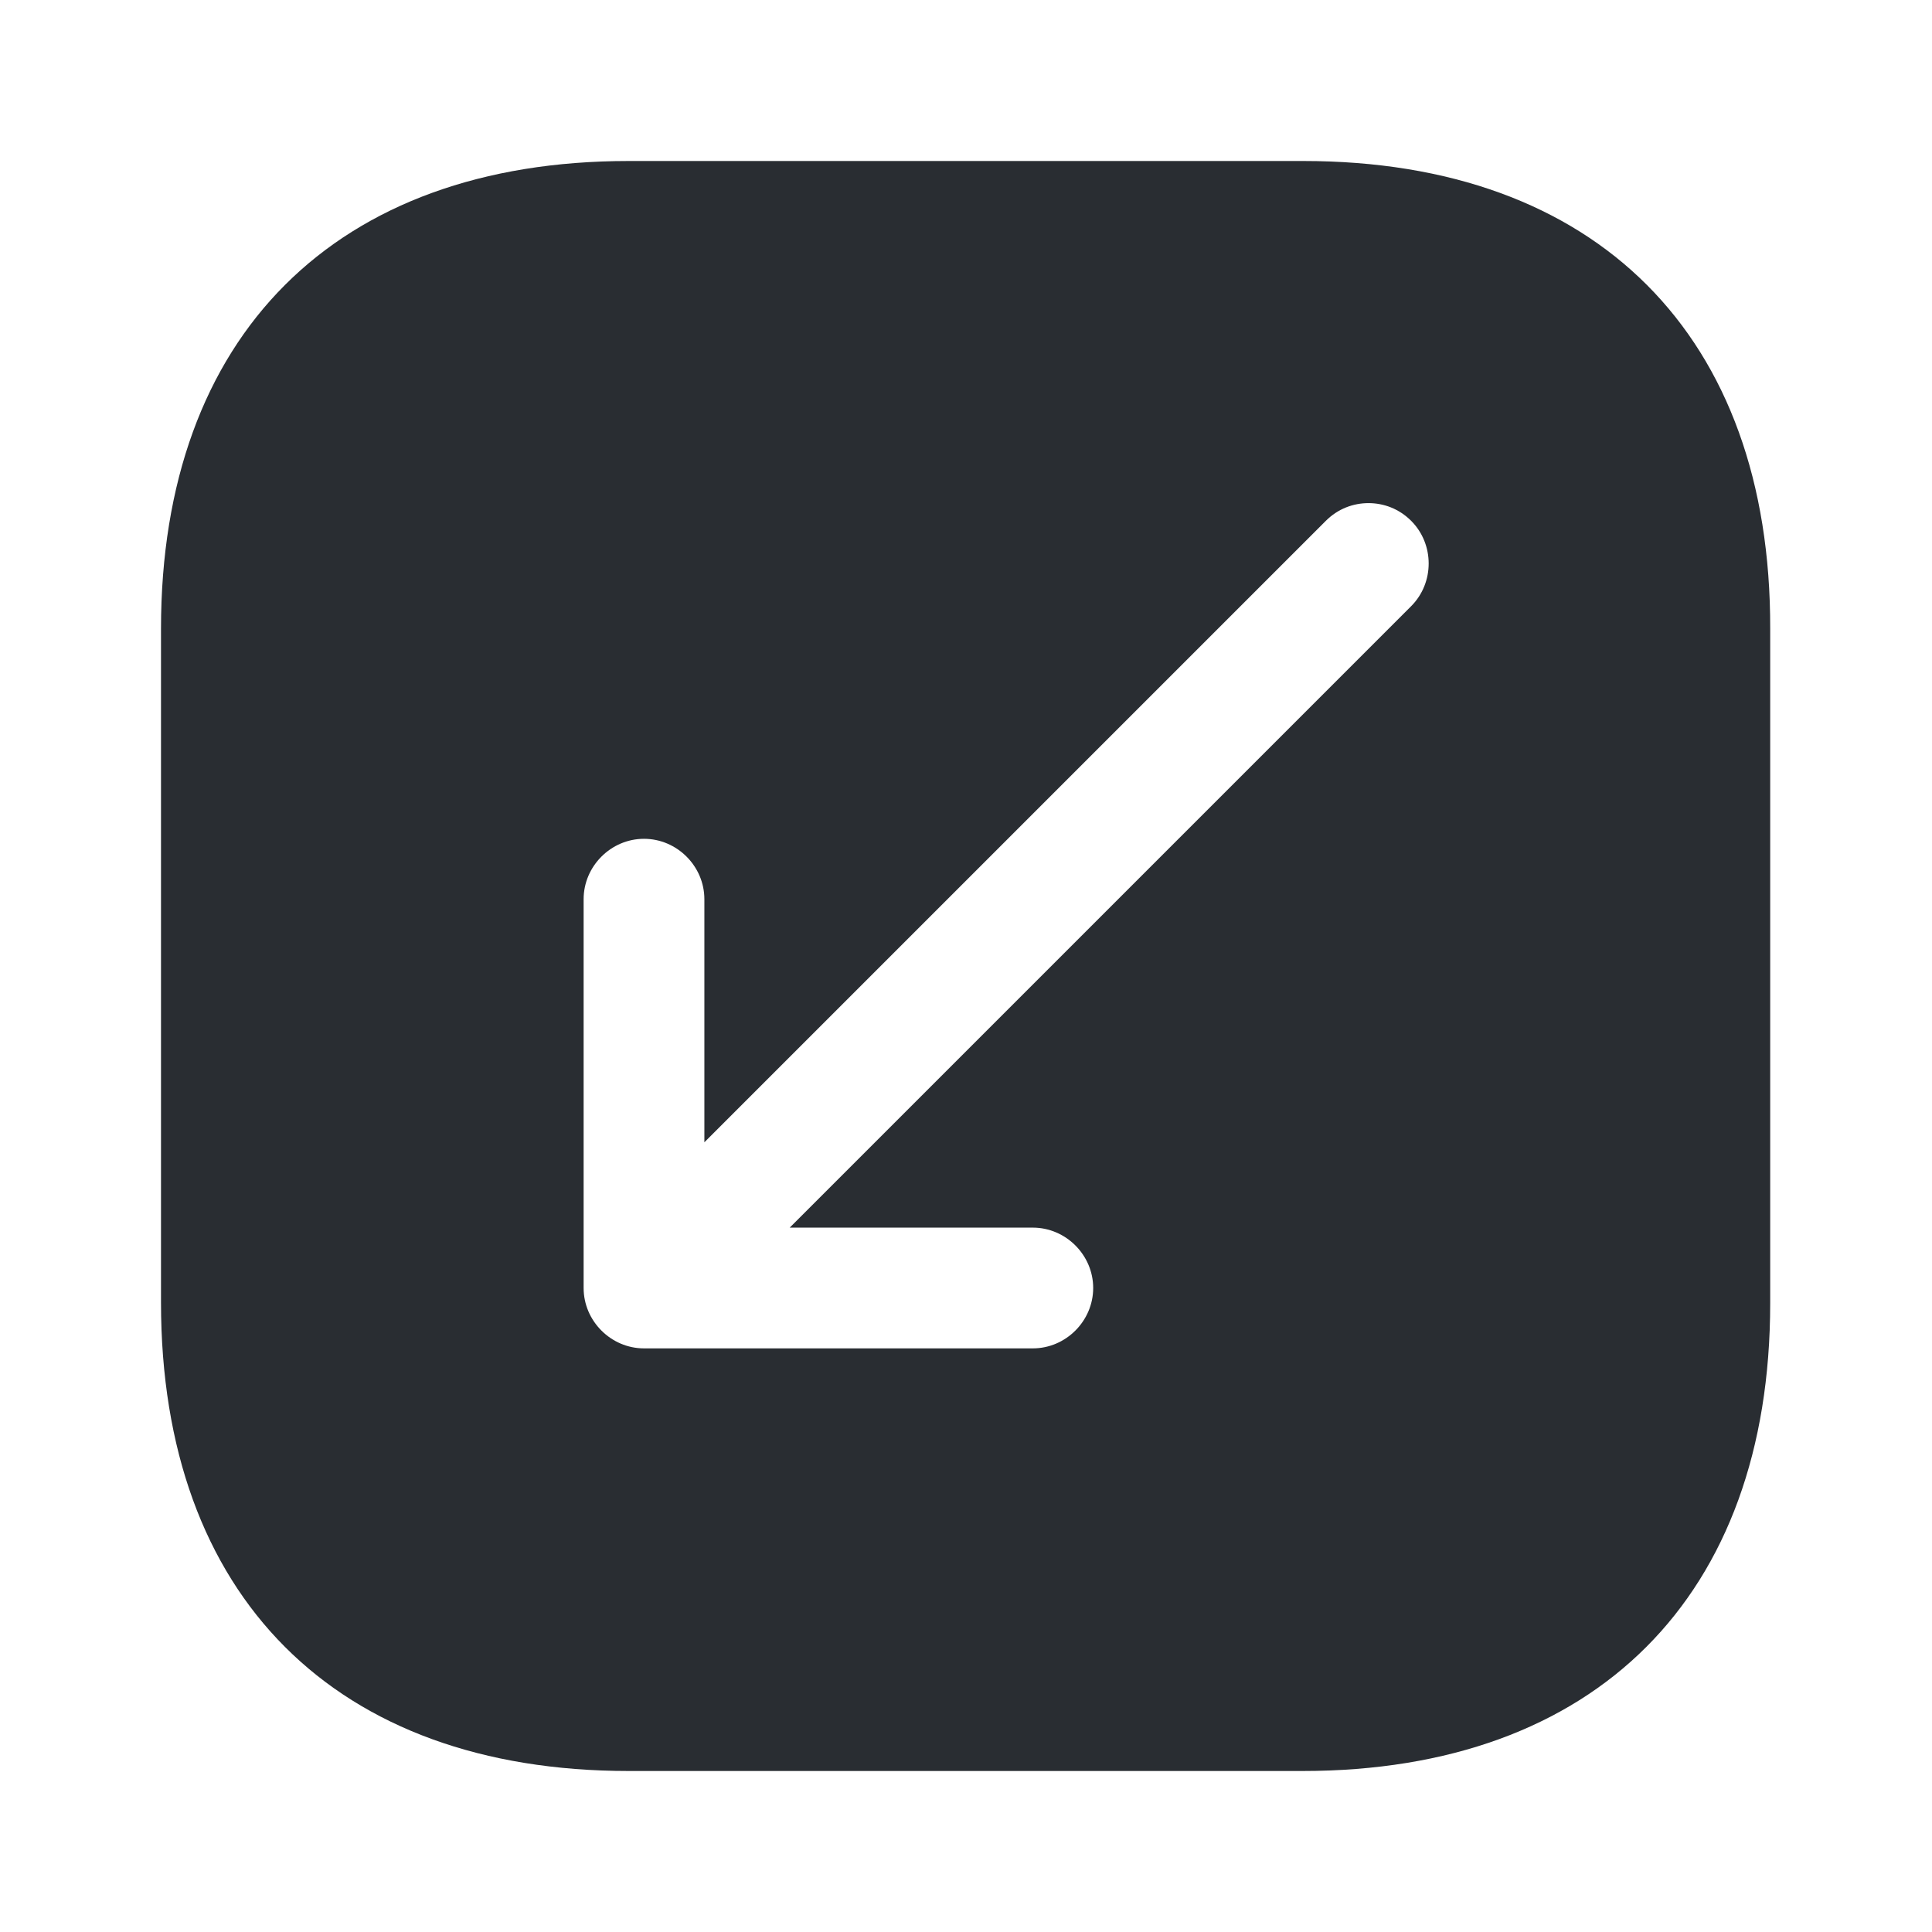
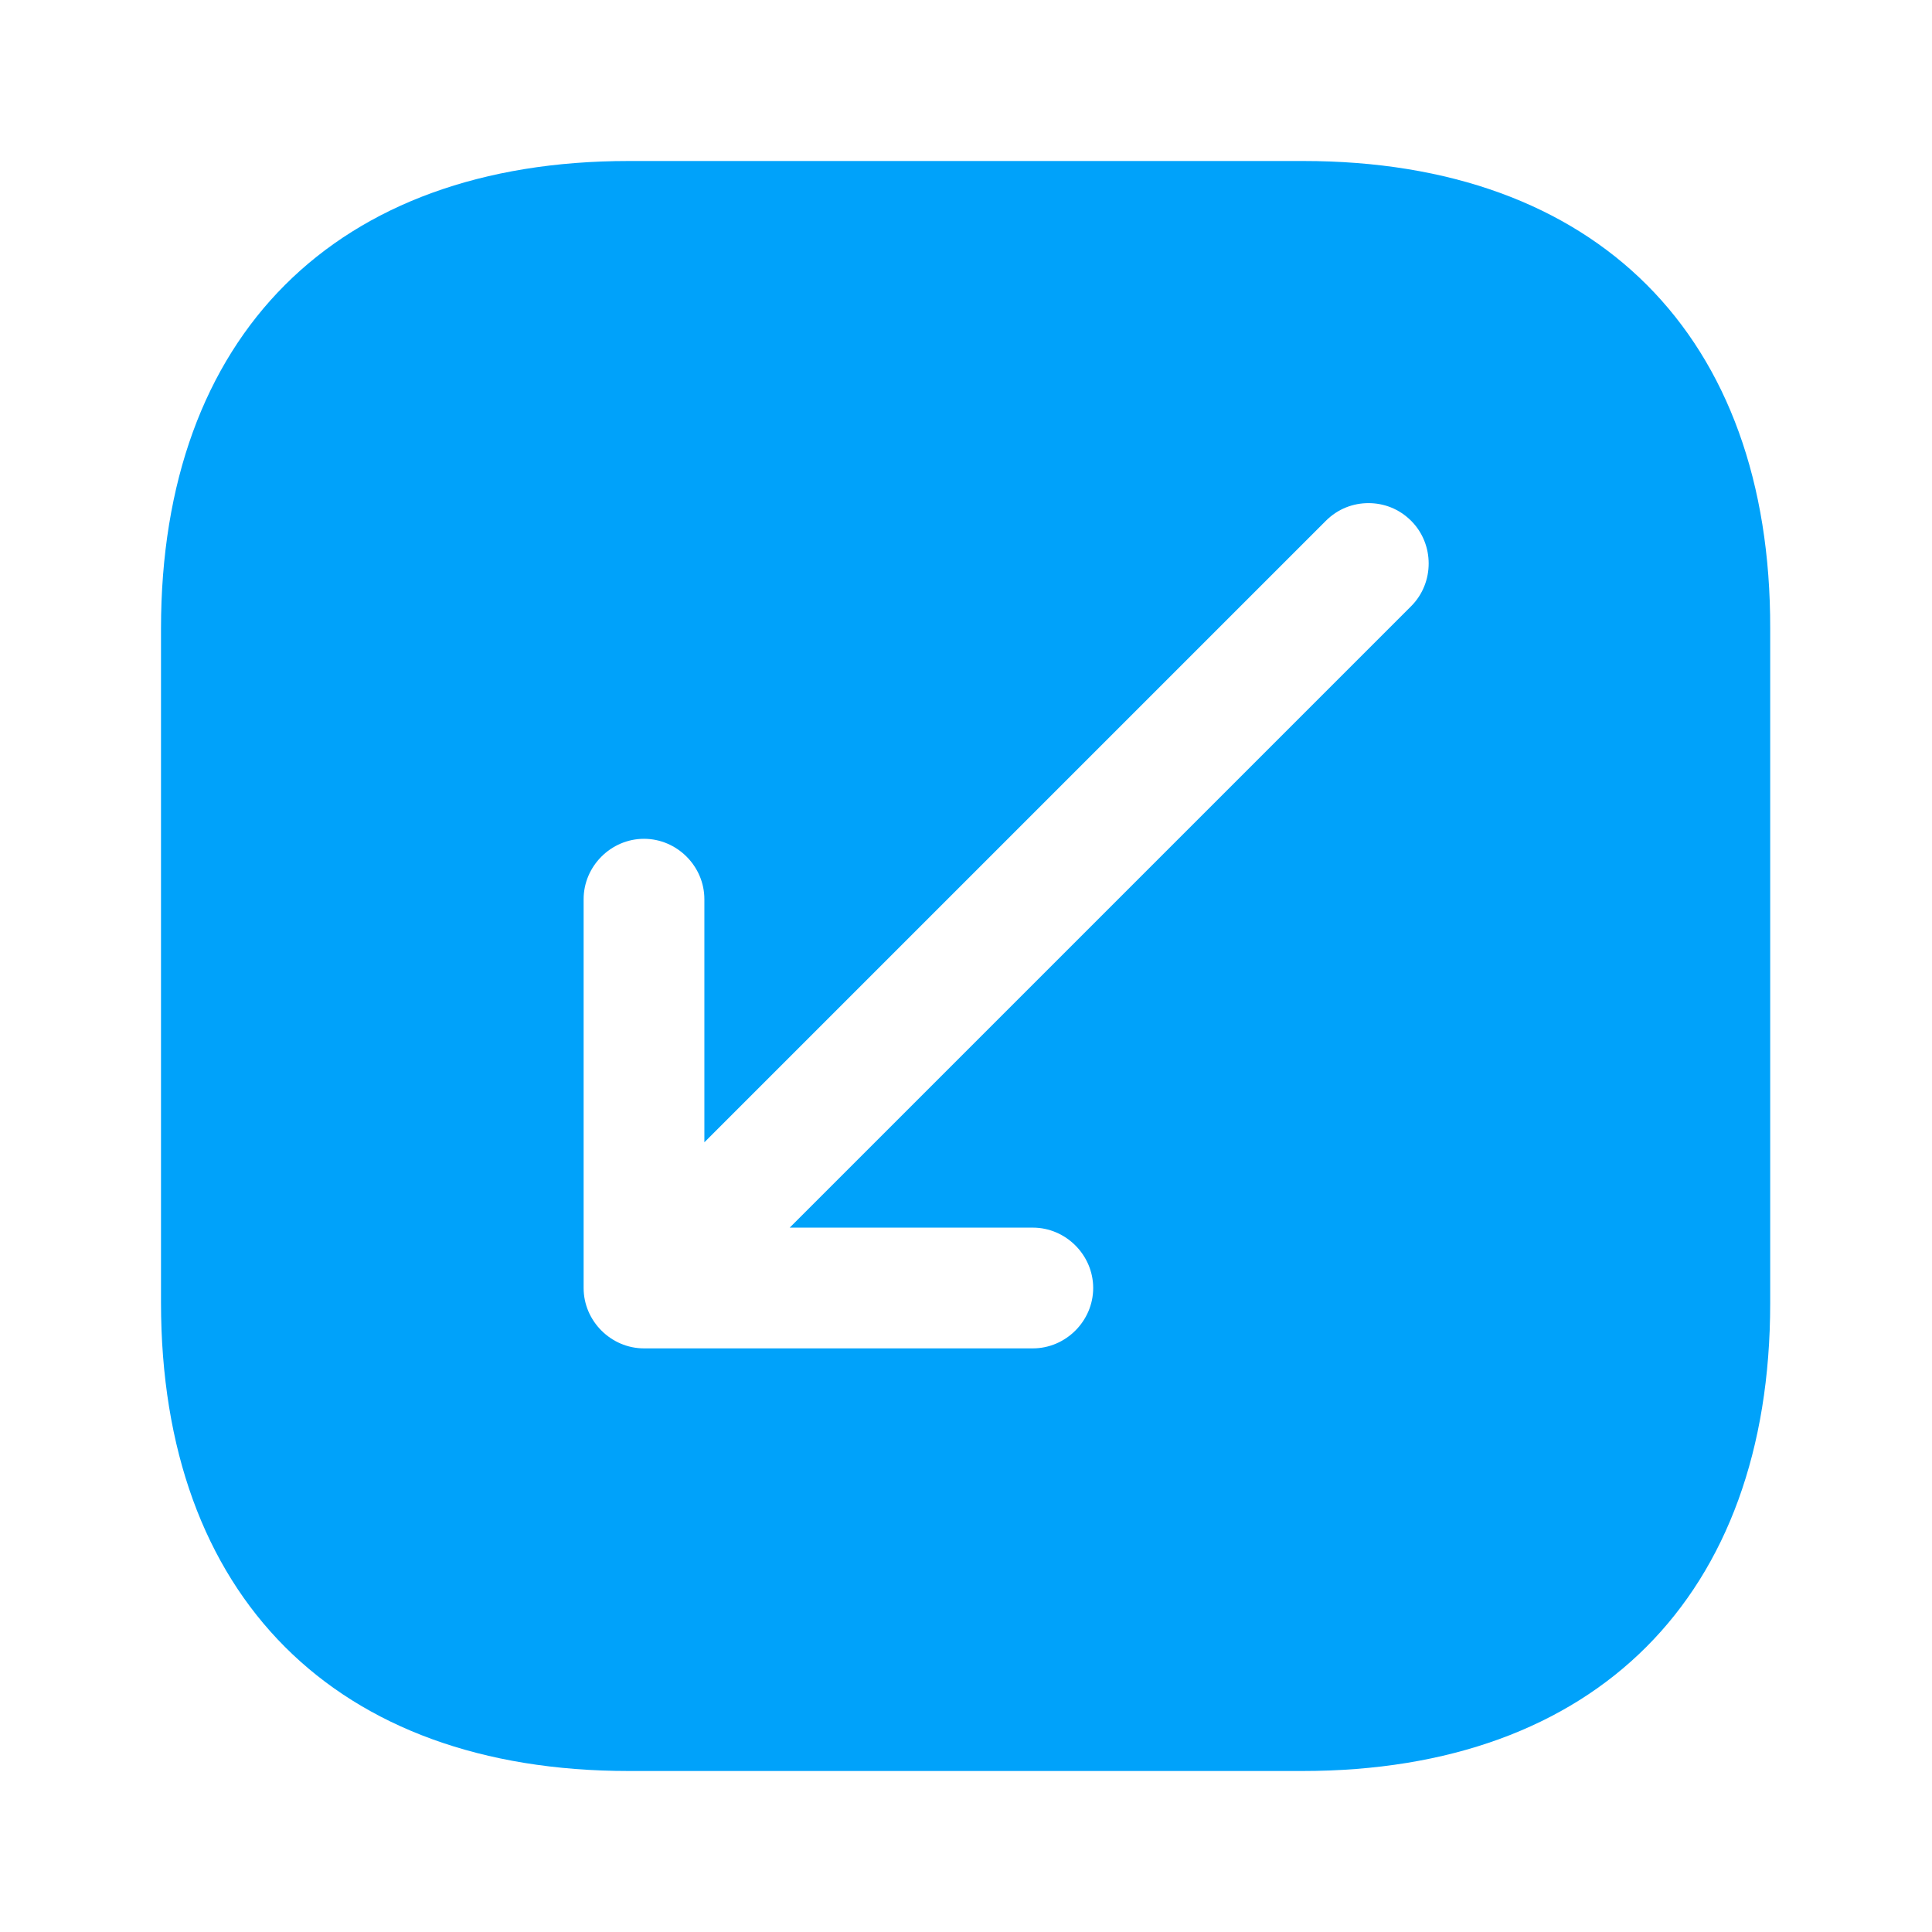
<svg xmlns="http://www.w3.org/2000/svg" width="800px" height="800px" viewBox="0 0 24 24" fill="none">
-   <path d="M16.19 2H7.81C4.17 2 2 4.17 2 7.81V16.18C2 19.83 4.17 22 7.81 22H16.18C19.82 22 21.99 19.83 21.99 16.19V7.81C22 4.17 19.83 2 16.19 2ZM17.53 7.53L9.81 15.25H12.83C13.24 15.25 13.58 15.59 13.58 16C13.58 16.41 13.24 16.75 12.83 16.75H8C7.59 16.75 7.25 16.41 7.25 16V11.17C7.25 10.76 7.59 10.42 8 10.42C8.41 10.42 8.75 10.76 8.75 11.17V14.19L16.47 6.47C16.62 6.32 16.81 6.25 17 6.25C17.19 6.25 17.38 6.32 17.53 6.47C17.82 6.76 17.82 7.24 17.53 7.53Z" fill="#292D32" />
+   <path d="M16.19 2H7.81C4.17 2 2 4.17 2 7.81V16.18C2 19.83 4.17 22 7.81 22H16.18C19.82 22 21.99 19.83 21.99 16.19V7.81C22 4.17 19.83 2 16.19 2ZM17.53 7.53L9.81 15.25H12.83C13.24 15.25 13.58 15.59 13.58 16C13.58 16.41 13.24 16.75 12.83 16.75H8C7.59 16.75 7.25 16.41 7.25 16V11.17C7.25 10.76 7.59 10.42 8 10.42C8.41 10.42 8.75 10.76 8.75 11.17V14.19L16.47 6.47C16.62 6.32 16.81 6.25 17 6.25C17.19 6.25 17.38 6.32 17.53 6.47C17.82 6.76 17.82 7.24 17.53 7.53Z" fill="rgb(0, 162, 250)" />
</svg>
